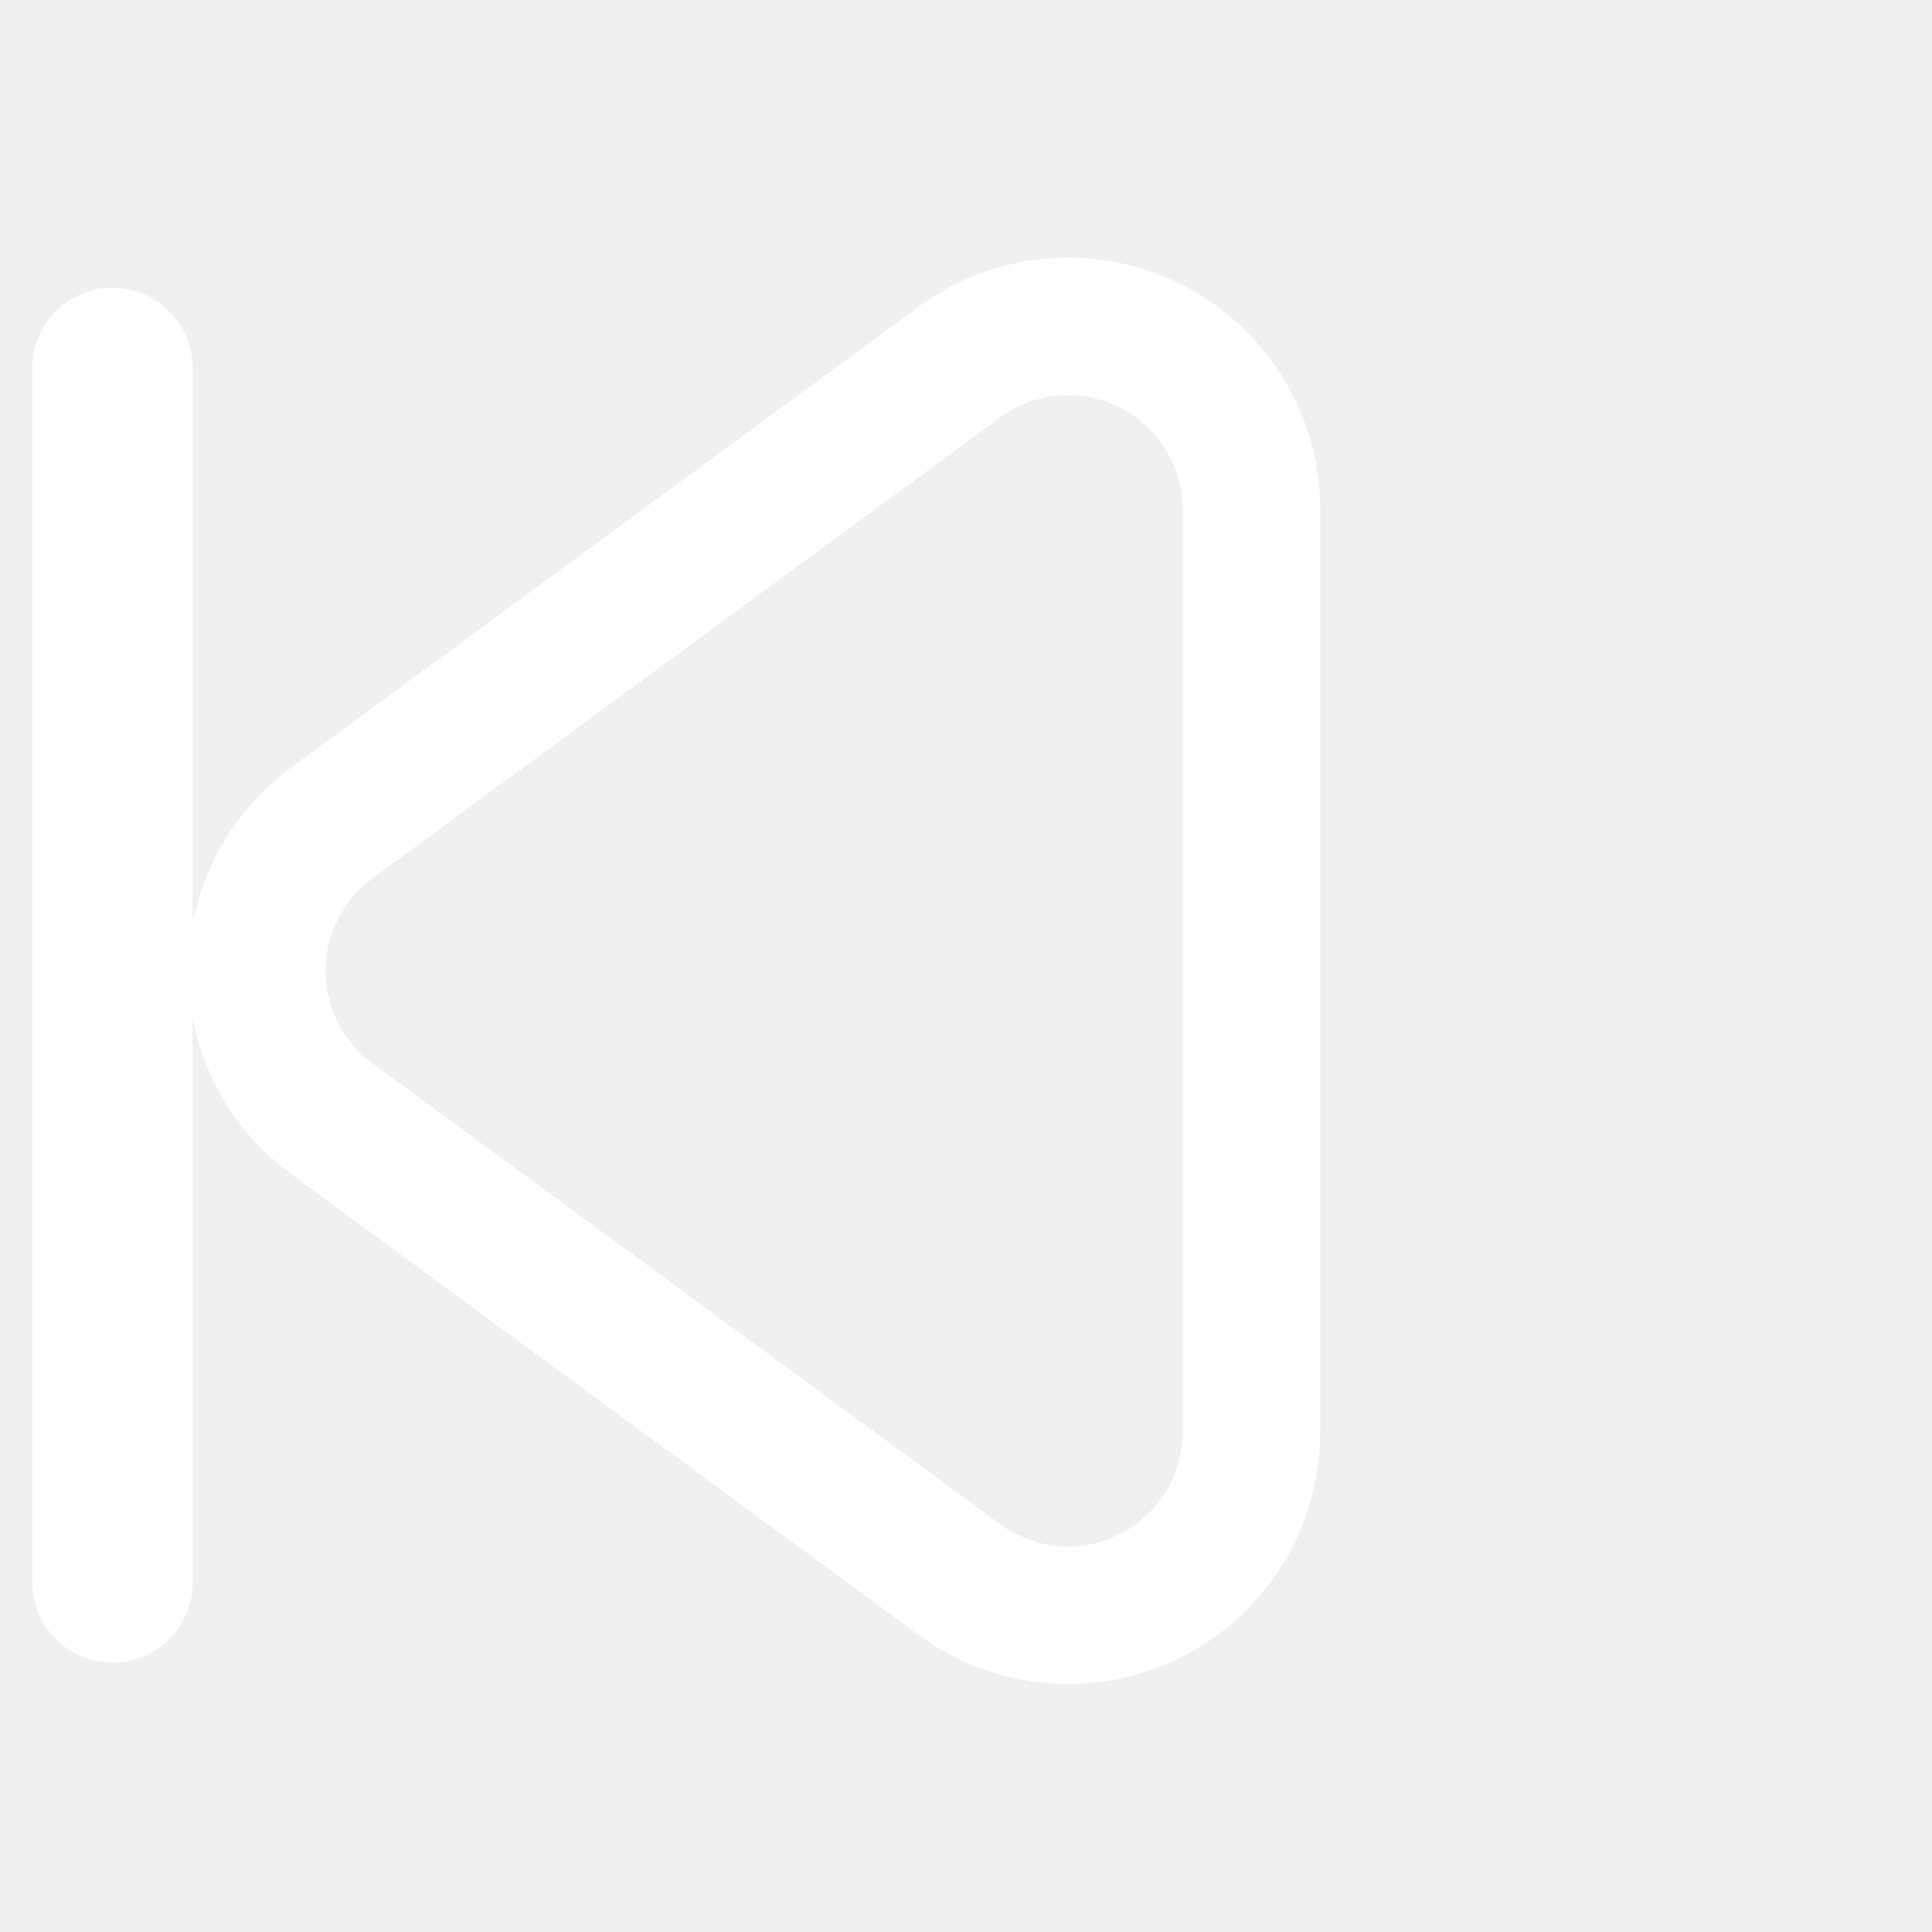
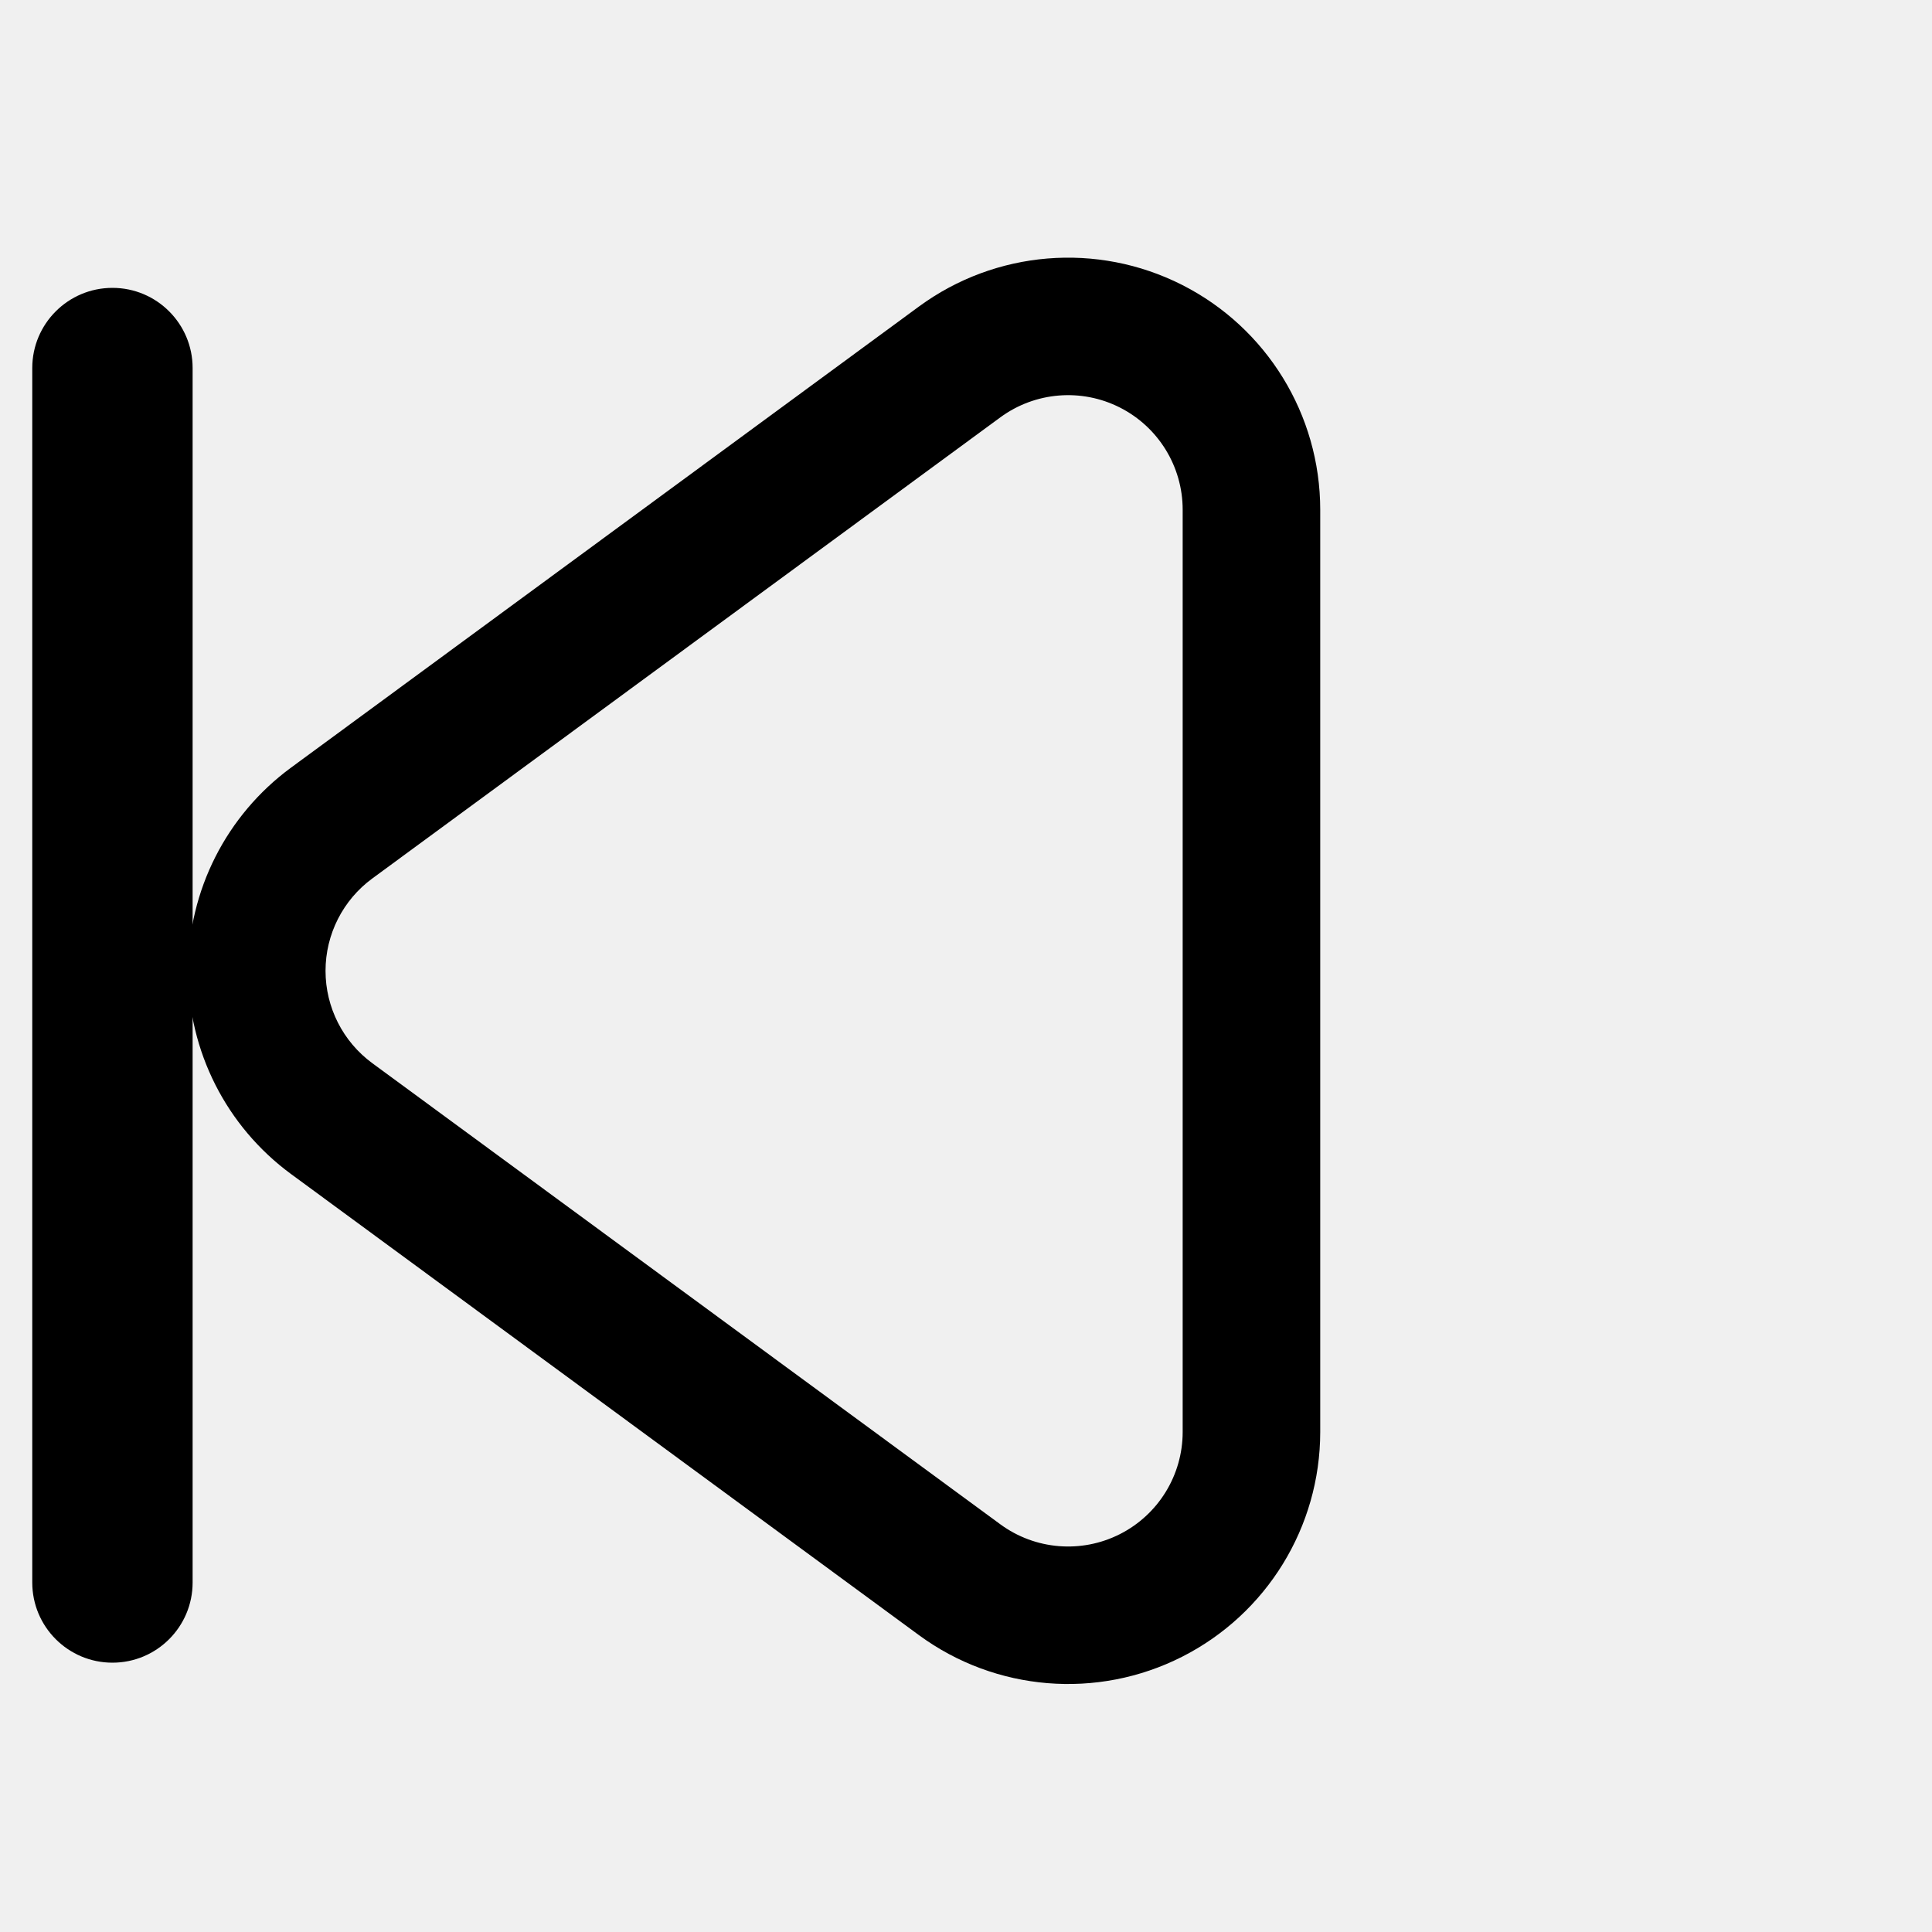
<svg xmlns="http://www.w3.org/2000/svg" width="20" height="20" viewBox="0 0 20 20" fill="none">
-   <path fill-rule="evenodd" clip-rule="evenodd" d="M3.012 12.153l6.501 4.774a2.61 2.61 0 004.154-2.103V5.276a2.61 2.61 0 00-4.154-2.103L3.012 7.947a2.61 2.61 0 000 4.206zm9.231 2.671a1.186 1.186 0 01-1.887.956l-6.502-4.774a1.186 1.186 0 010-1.912l6.502-4.774a1.186 1.186 0 011.887.956v9.548z" fill="#fff" />
-   <rect width="1.66" height="14.232" rx=".83" transform="matrix(-1 0 0 1 1.994 2.98)" fill="#fff" />
+   <path fill-rule="evenodd" clip-rule="evenodd" d="M3.012 12.153l6.501 4.774a2.61 2.61 0 004.154-2.103V5.276a2.61 2.61 0 00-4.154-2.103L3.012 7.947a2.61 2.61 0 000 4.206zm9.231 2.671a1.186 1.186 0 01-1.887.956l-6.502-4.774a1.186 1.186 0 010-1.912l6.502-4.774a1.186 1.186 0 011.887.956v9.548z" fill="currentColor" />
+   <rect width="1.66" height="14.232" rx=".83" transform="matrix(-1 0 0 1 1.994 2.98)" fill="currentColor" />
</svg>
